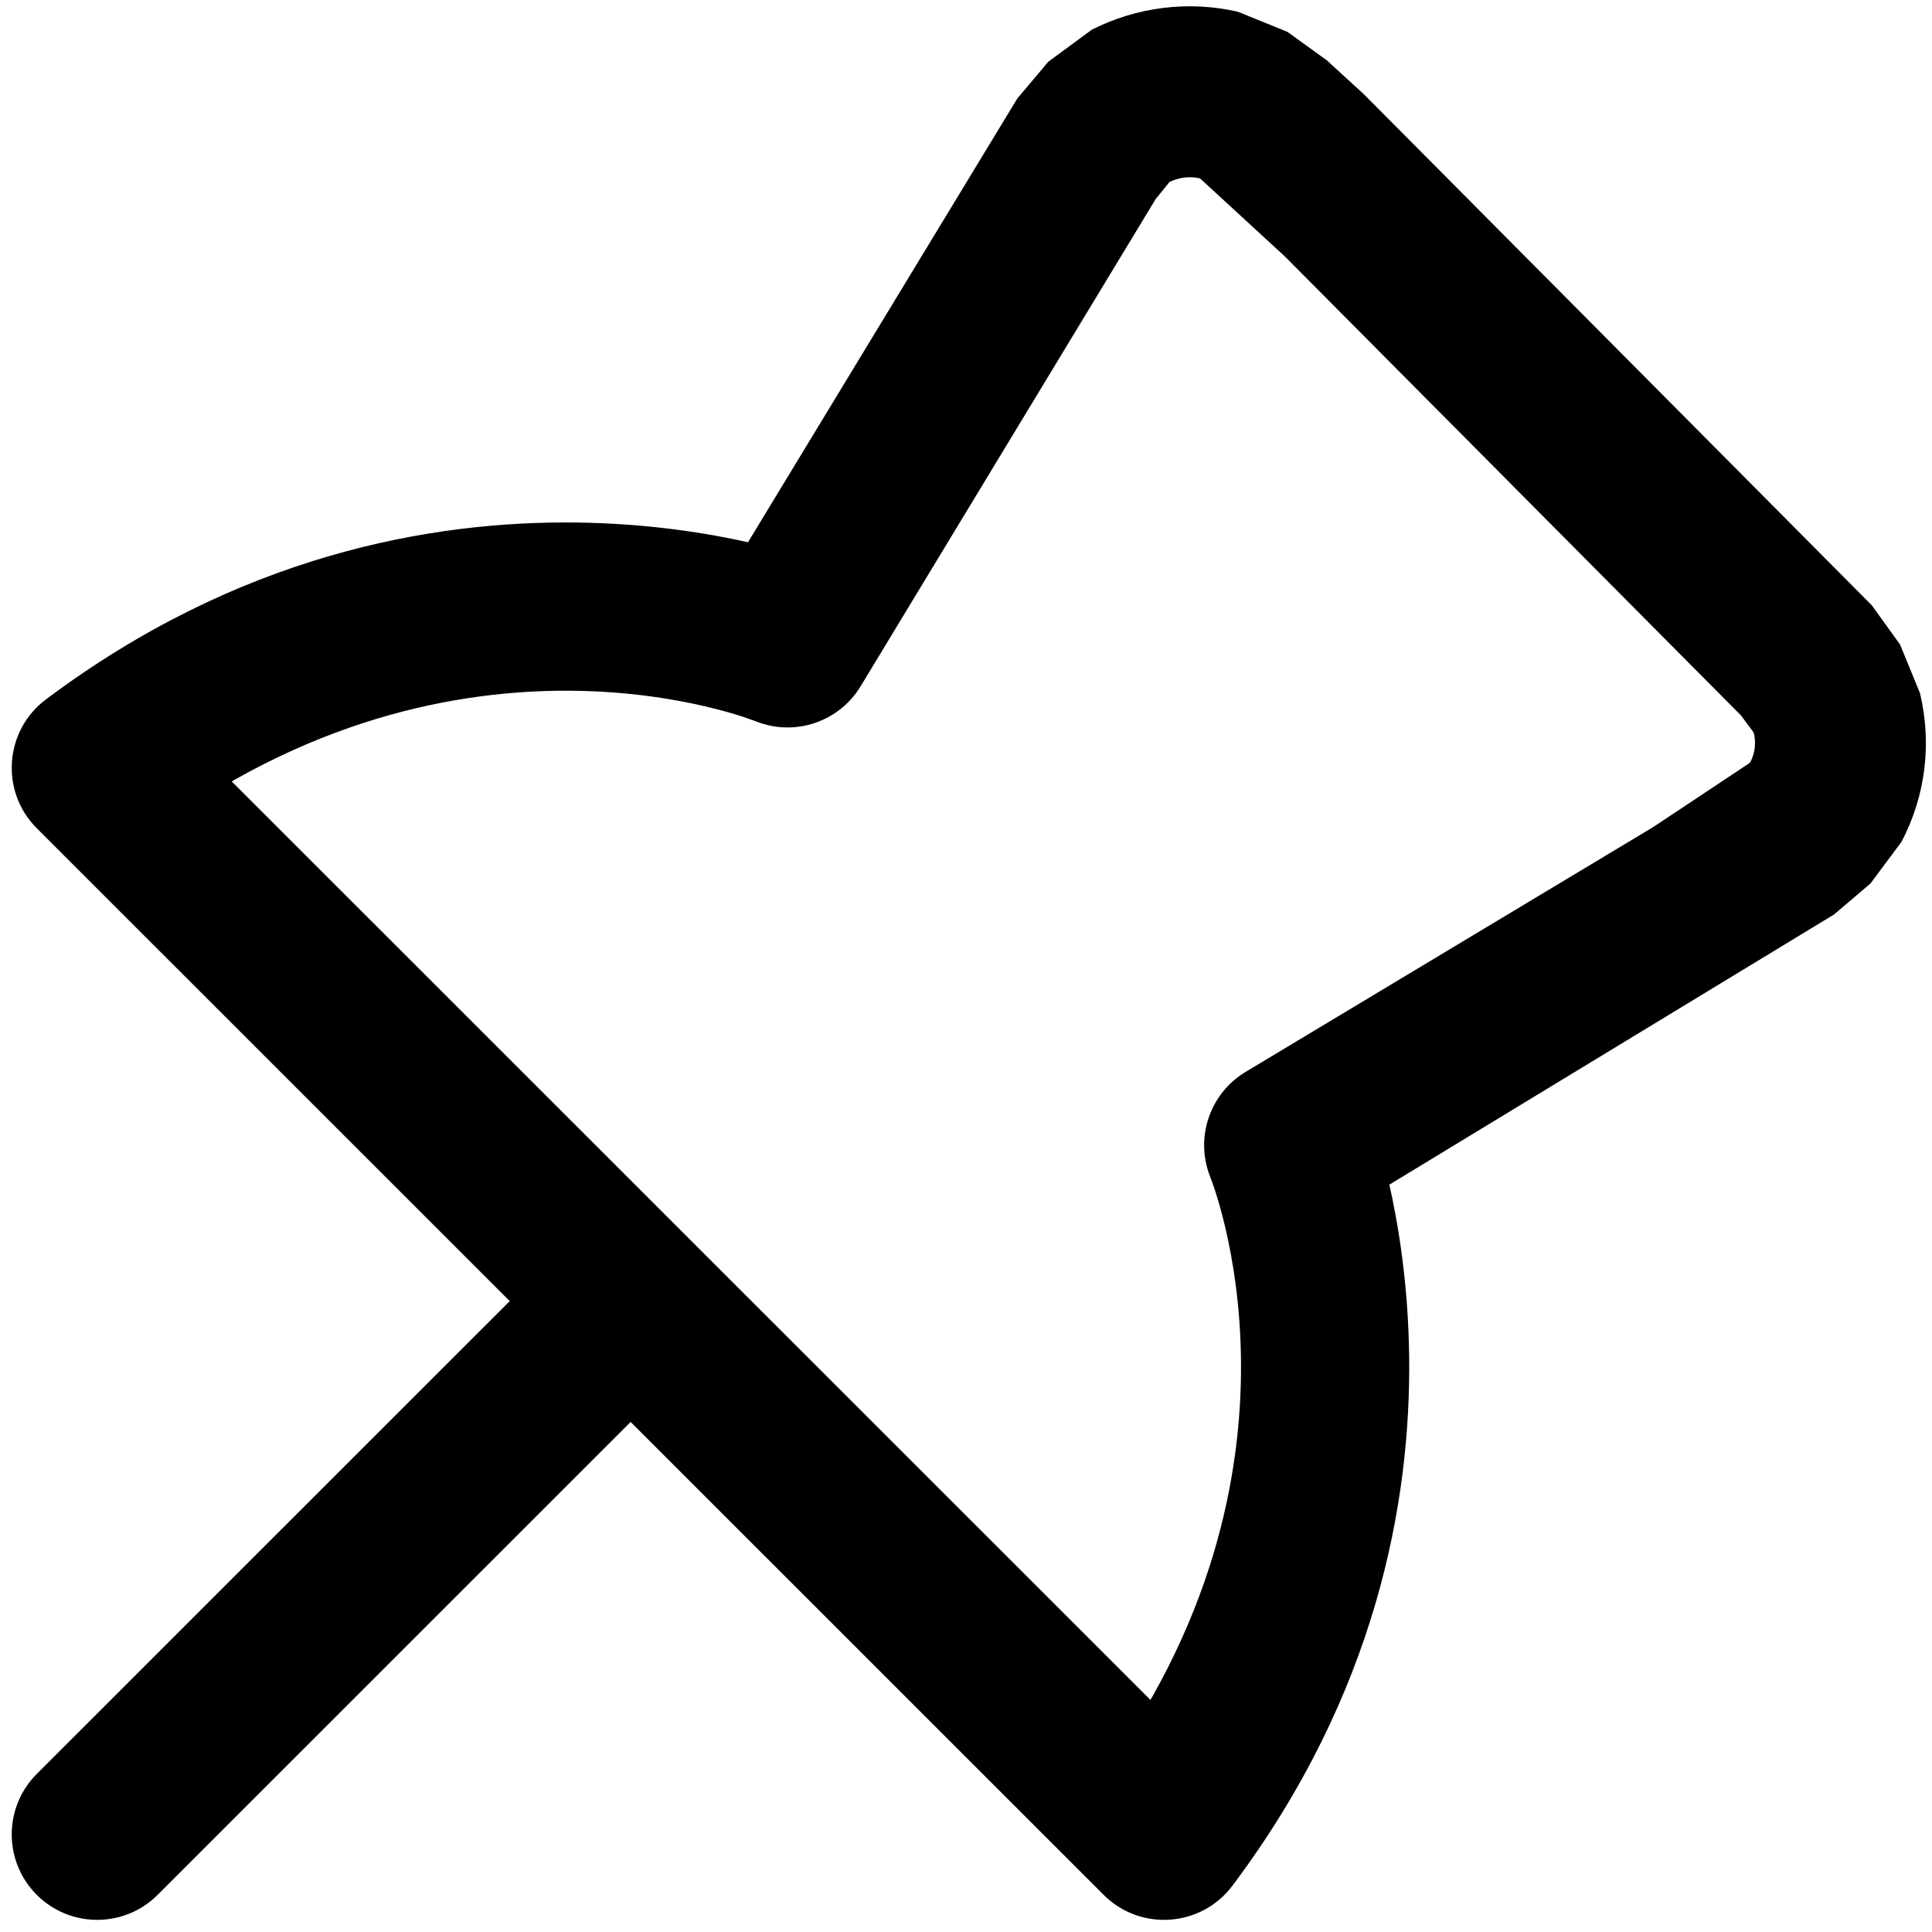
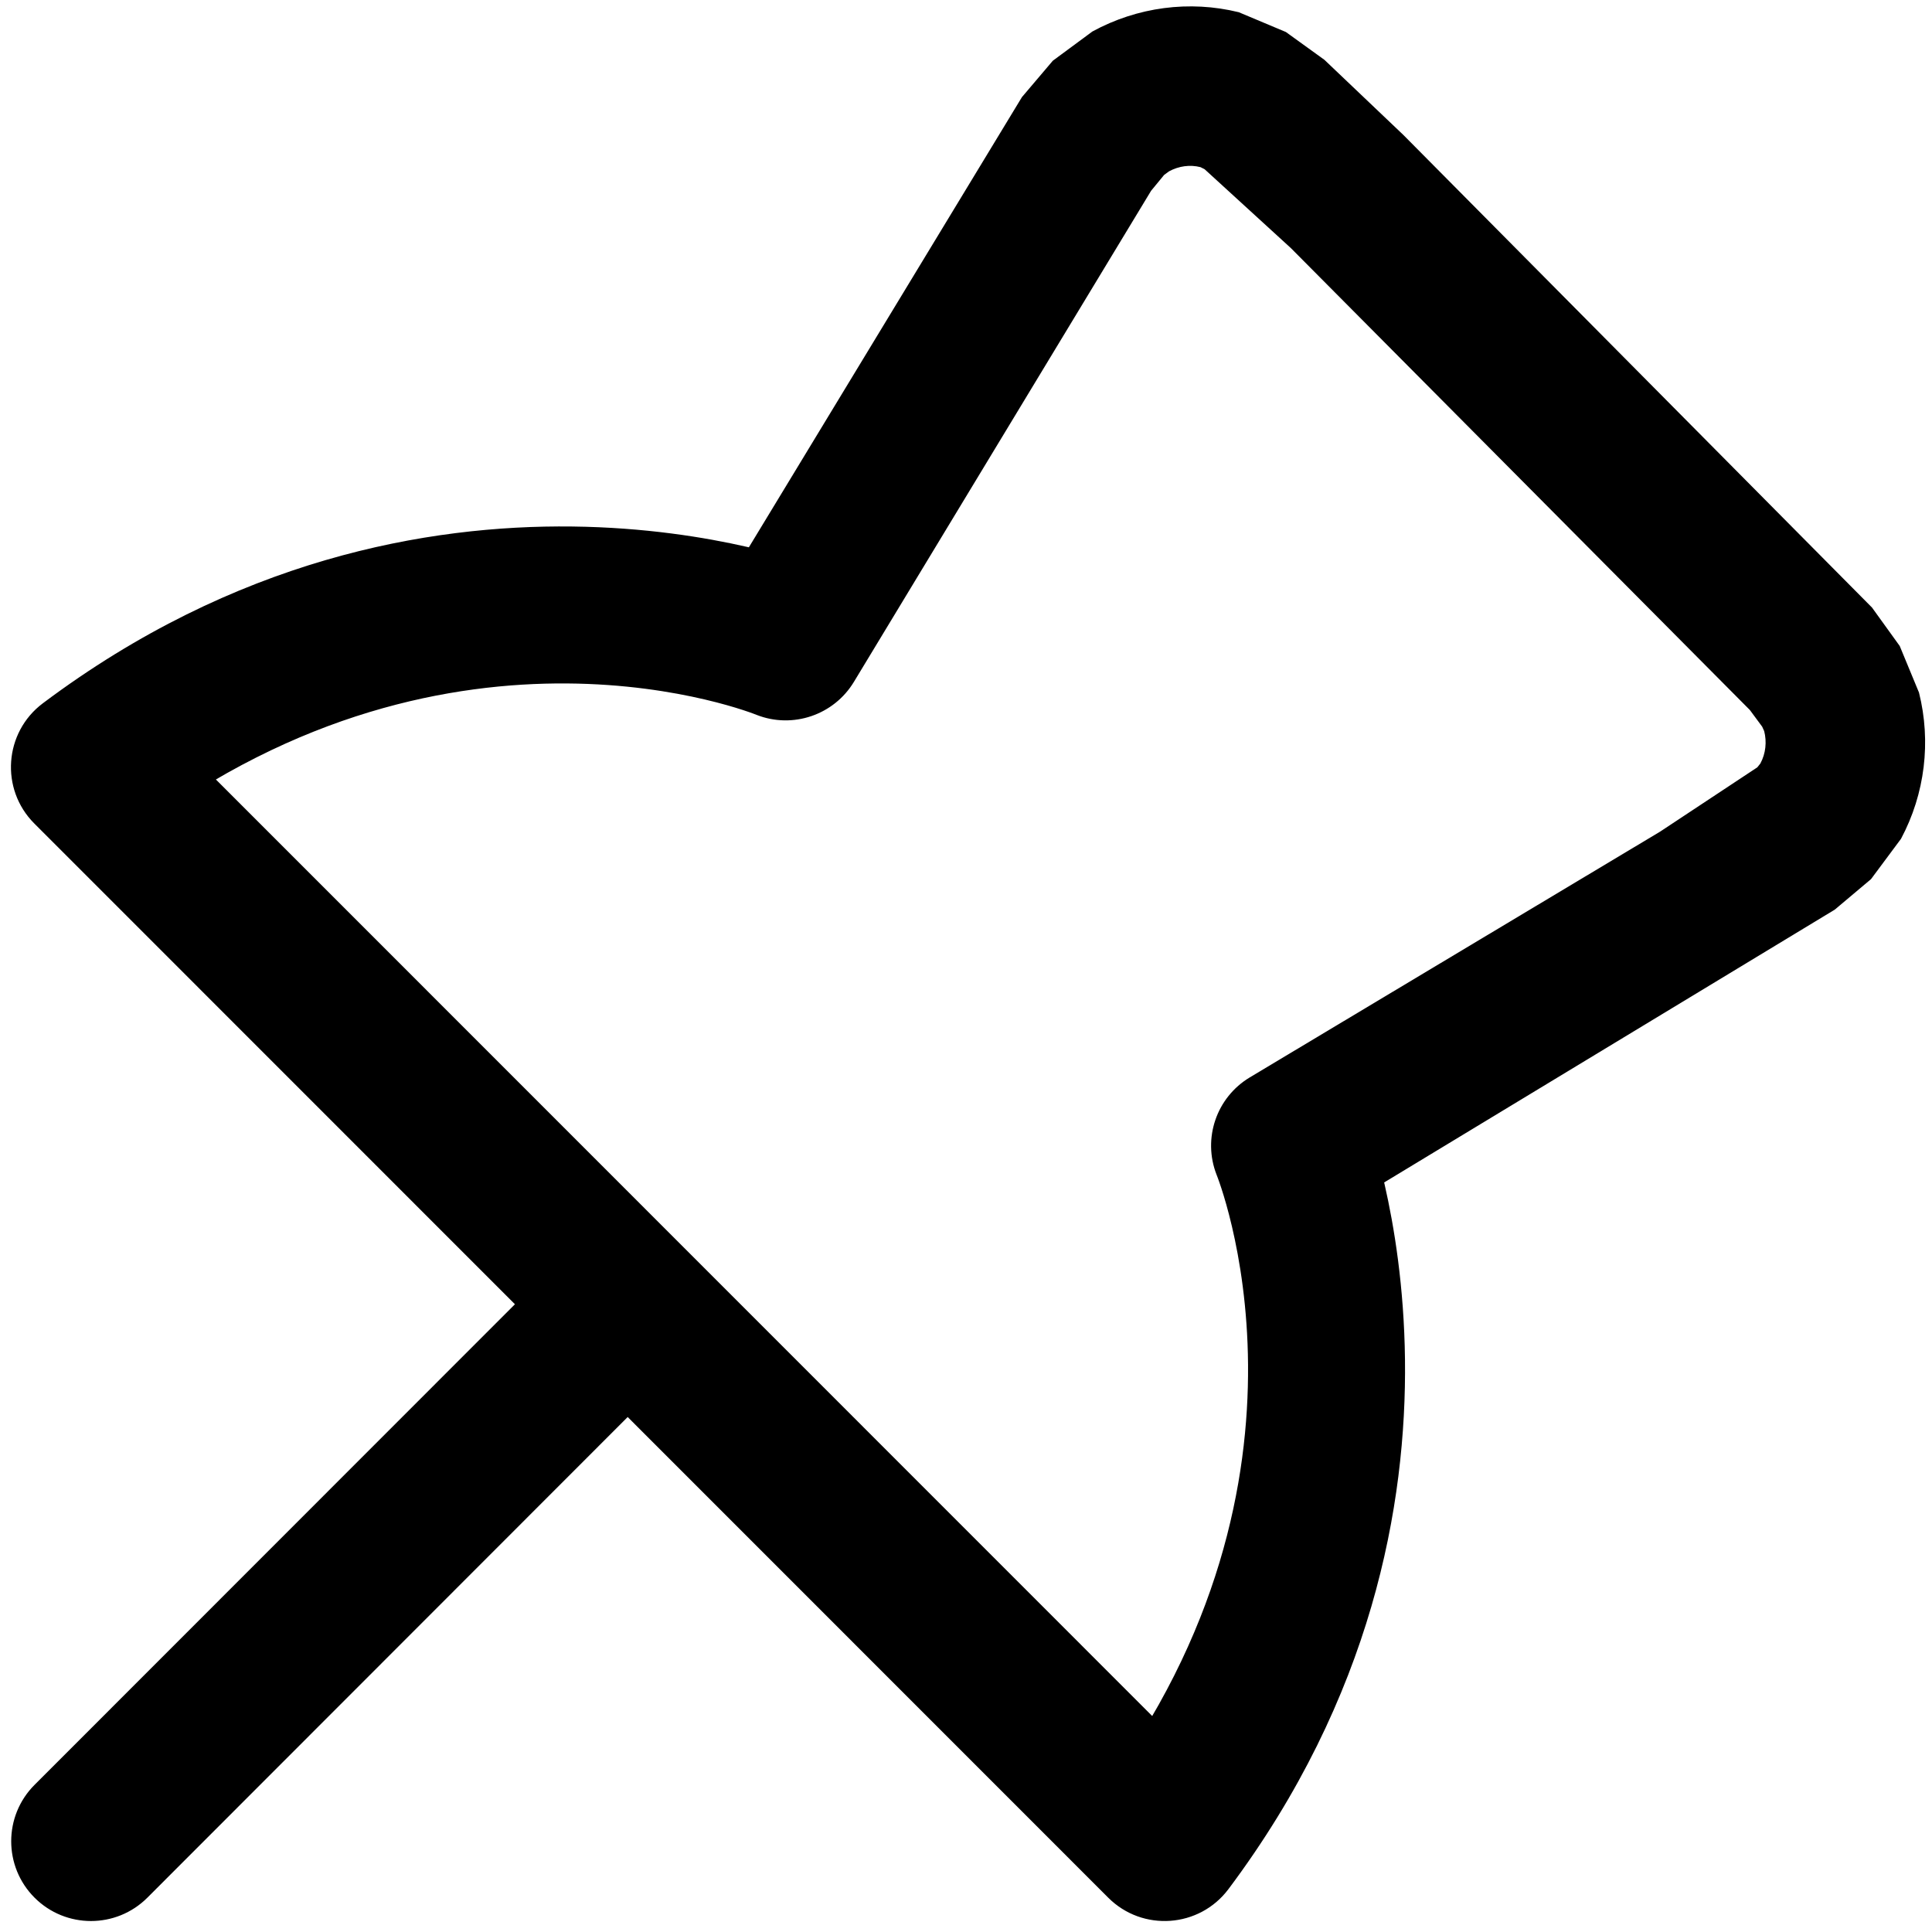
- <svg width="20" height="20" version="1.1" viewBox="0 0 11.284 11.279">
-   <g id="s" transform="matrix(0.79866 0 0 0.79866 -2.32826 -2.36262)">
-     <path d="M8.901 7.068C8.89 7.063 6.062 5.961 3.251 8.07C2.947 8.298 2.915 8.743 3.184 9.012L10.986 16.812C11.255 17.081 11.7 17.049 11.928 16.745C14.037 13.937 12.932 11.113 12.928 11.102C13.039 11.386 12.929 11.709 12.668 11.866L16.327 9.643L16.594 9.416L16.821 9.111C16.997 8.776 17.044 8.391 16.956 8.024L16.81 7.668L16.604 7.382L12.889 3.644L12.618 3.396L12.33 3.188L11.968 3.041C11.607 2.958 11.228 3.006 10.9 3.172L10.582 3.406L10.355 3.675L8.138 7.328C8.295 7.067 8.617 6.957 8.901 7.068ZM8.447 8.232C8.731 8.343 9.053 8.233 9.21 7.972L11.367 4.41L11.459 4.297L11.464 4.288C11.533 4.253 11.612 4.242 11.688 4.259L11.699 4.267L12.313 4.832L15.646 8.186L15.731 8.3L15.741 8.316C15.758 8.39 15.75 8.462 15.715 8.529L15.701 8.541L15.004 9.004L12.024 10.794C11.763 10.951 11.653 11.274 11.764 11.558C11.764 11.558 12.647 13.706 10.928 15.995C11.156 15.691 11.601 15.659 11.87 15.928L4.068 8.128C4.337 8.397 4.305 8.842 4.001 9.07C6.293 7.351 8.447 8.232 8.447 8.232ZM7.085 12.028L3.184 15.928C2.94 16.172 2.94 16.568 3.184 16.812C3.428 17.056 3.824 17.056 4.068 16.812L7.969 12.912L7.085 12.028Z" />
+ <svg width="18" height="18.007" version="1.1" viewBox="0 0 12.086 12.09">
+   <g id="s" transform="matrix(0.79866 0 0 0.79866 -1.92813 -1.95486)">
+     <path d="M8.797 6.885C8.786 6.881 5.761 5.699 2.75 7.958C2.446 8.186 2.414 8.631 2.683 8.9L11.098 17.317C11.367 17.586 11.812 17.554 12.04 17.25C14.296 14.239 13.116 11.209 13.111 11.198C13.222 11.482 13.112 11.805 12.85 11.961L16.791 9.575L17.075 9.336L17.31 9.02C17.499 8.666 17.547 8.257 17.451 7.874L17.3 7.509L17.083 7.208L13.411 3.505L12.792 2.916L12.49 2.698L12.121 2.543C11.735 2.448 11.326 2.502 10.974 2.694L10.664 2.923L10.422 3.208L8.034 7.145C8.191 6.884 8.514 6.774 8.797 6.885ZM8.343 8.049C8.626 8.16 8.949 8.05 9.106 7.789L11.434 3.942L11.536 3.818L11.574 3.79C11.651 3.748 11.739 3.736 11.821 3.757L11.853 3.773L12.53 4.392L16.126 8.011L16.222 8.141L16.238 8.176C16.259 8.259 16.251 8.35 16.208 8.43L16.184 8.46L15.422 8.964L12.208 10.889C11.946 11.046 11.836 11.368 11.947 11.652C11.947 11.652 12.907 14.009 11.04 16.5C11.268 16.196 11.713 16.164 11.982 16.433L3.567 8.016C3.836 8.285 3.804 8.73 3.5 8.958C5.992 7.089 8.343 8.049 8.343 8.049ZM6.891 12.225L2.685 16.433C2.441 16.677 2.441 17.073 2.685 17.317C2.929 17.561 3.325 17.561 3.569 17.317L7.775 13.108L6.891 12.225Z" />
  </g>
</svg>
